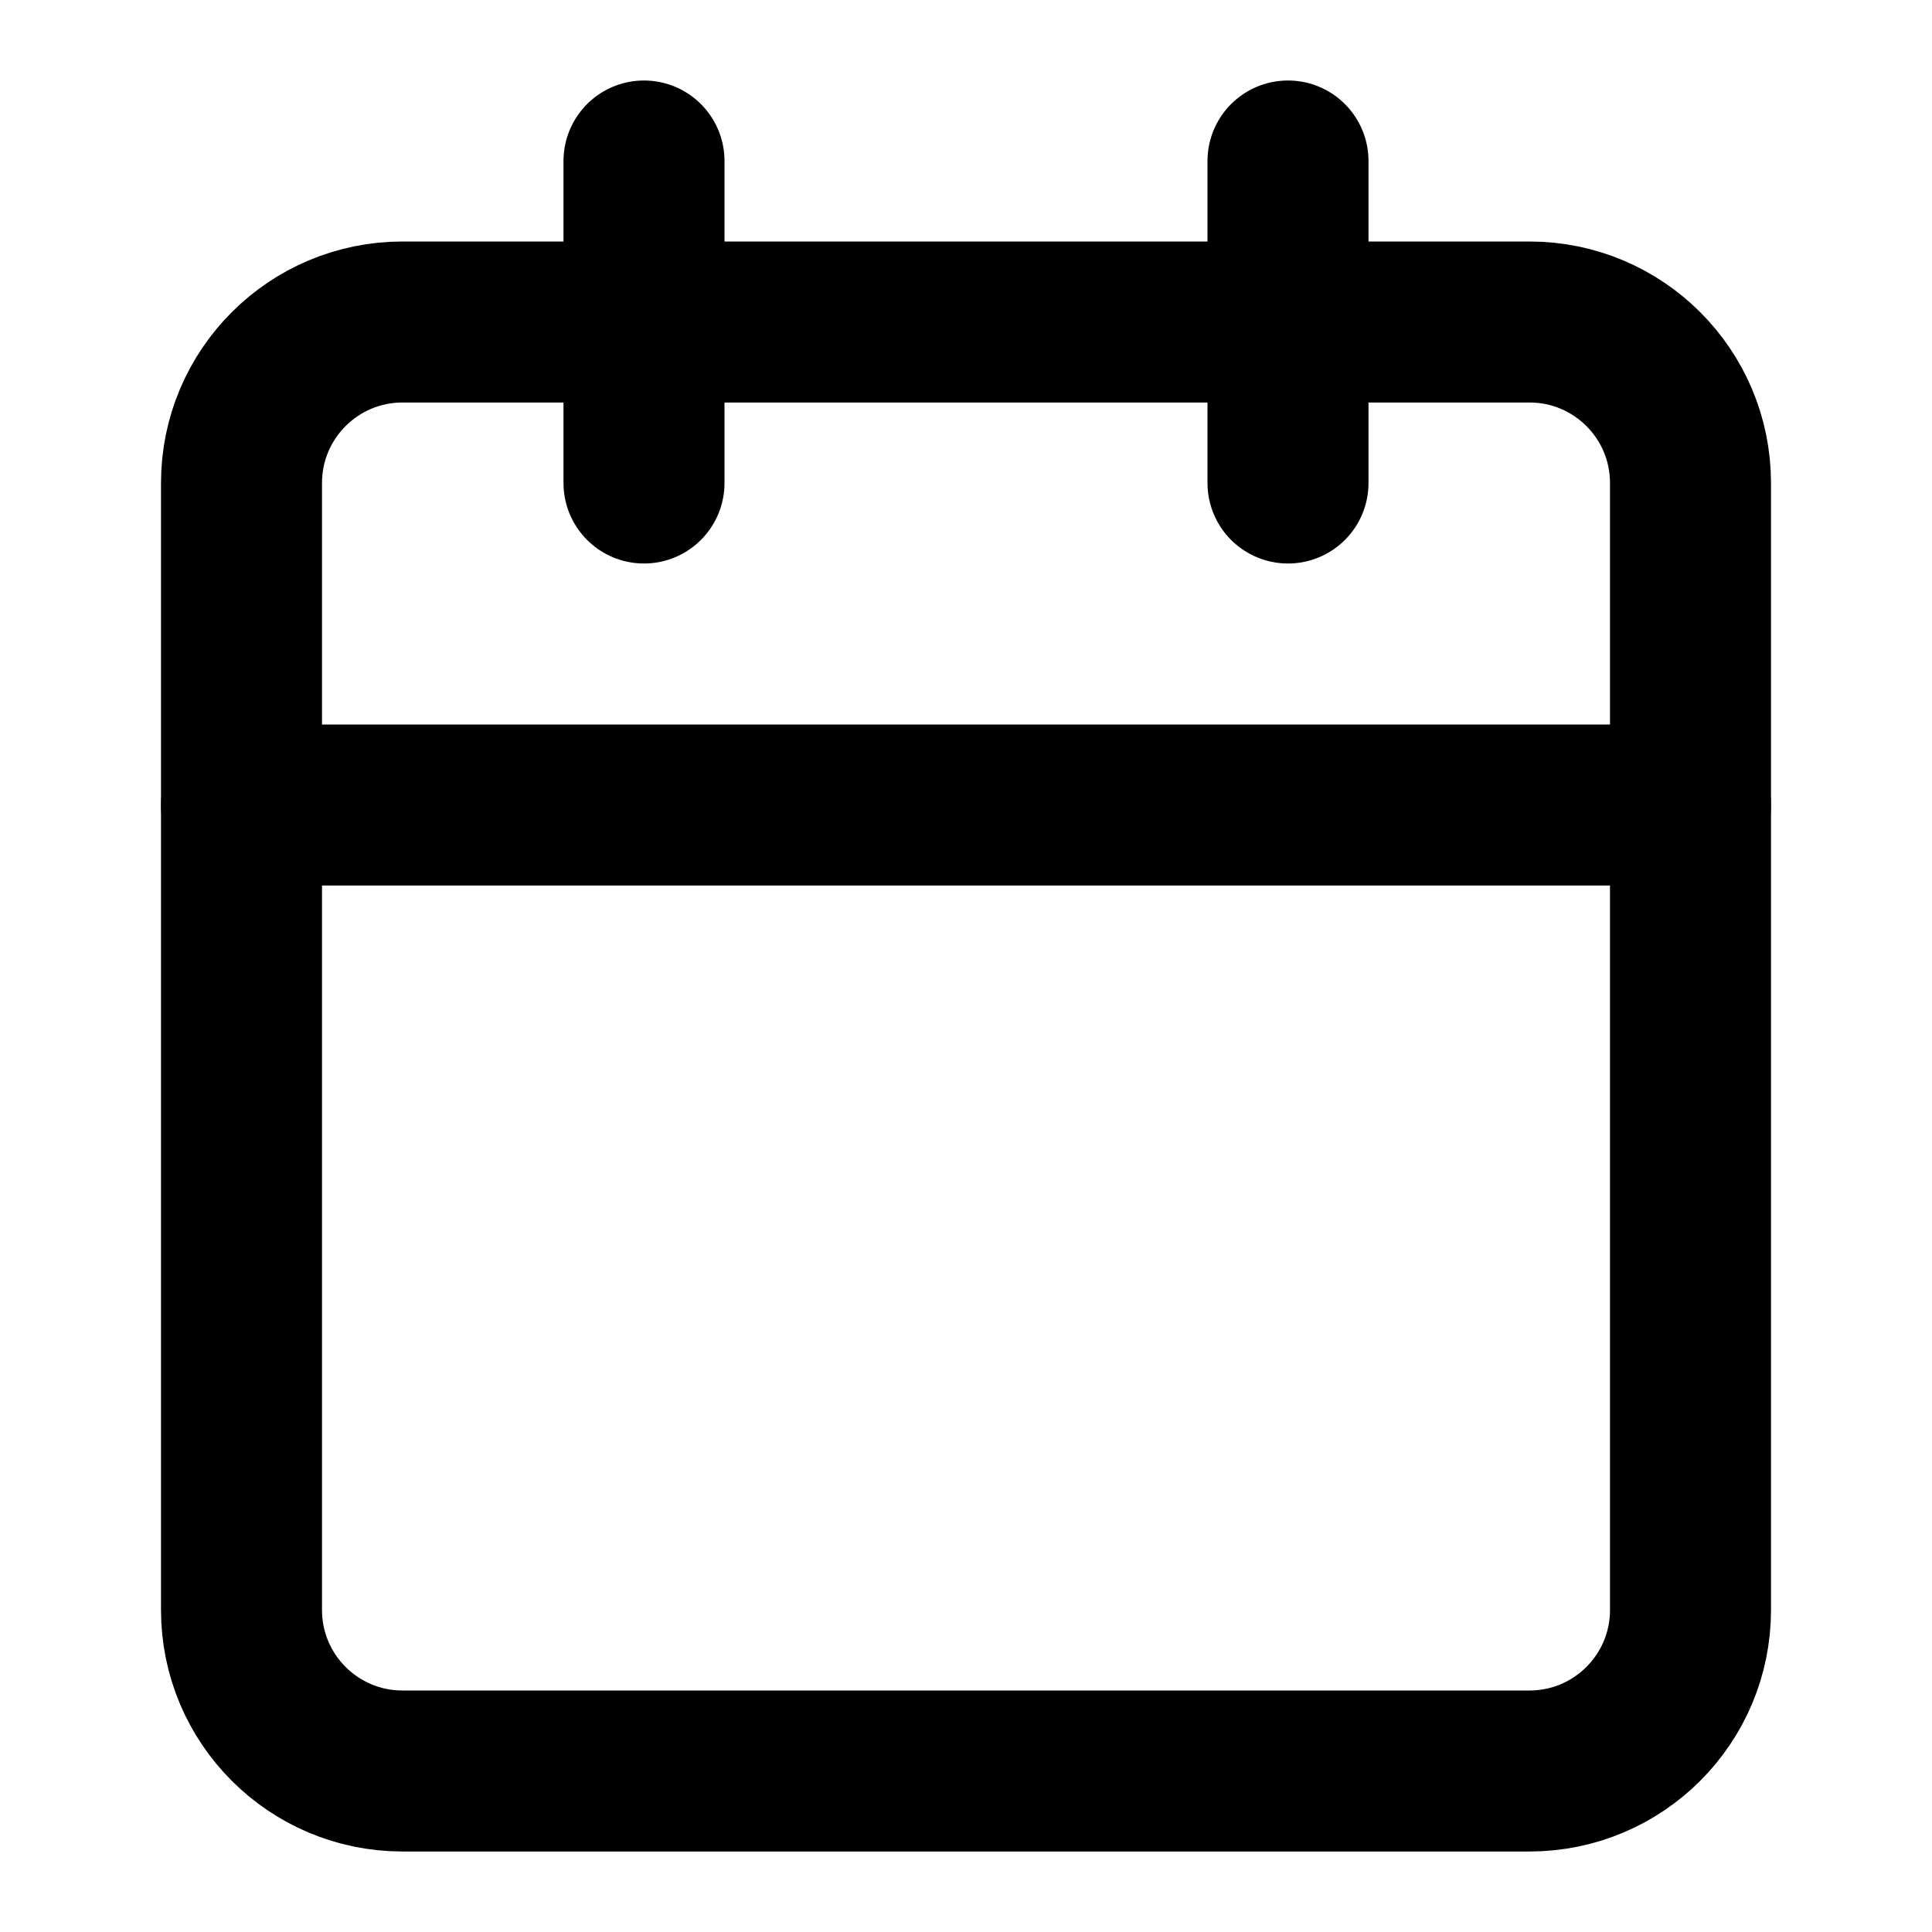
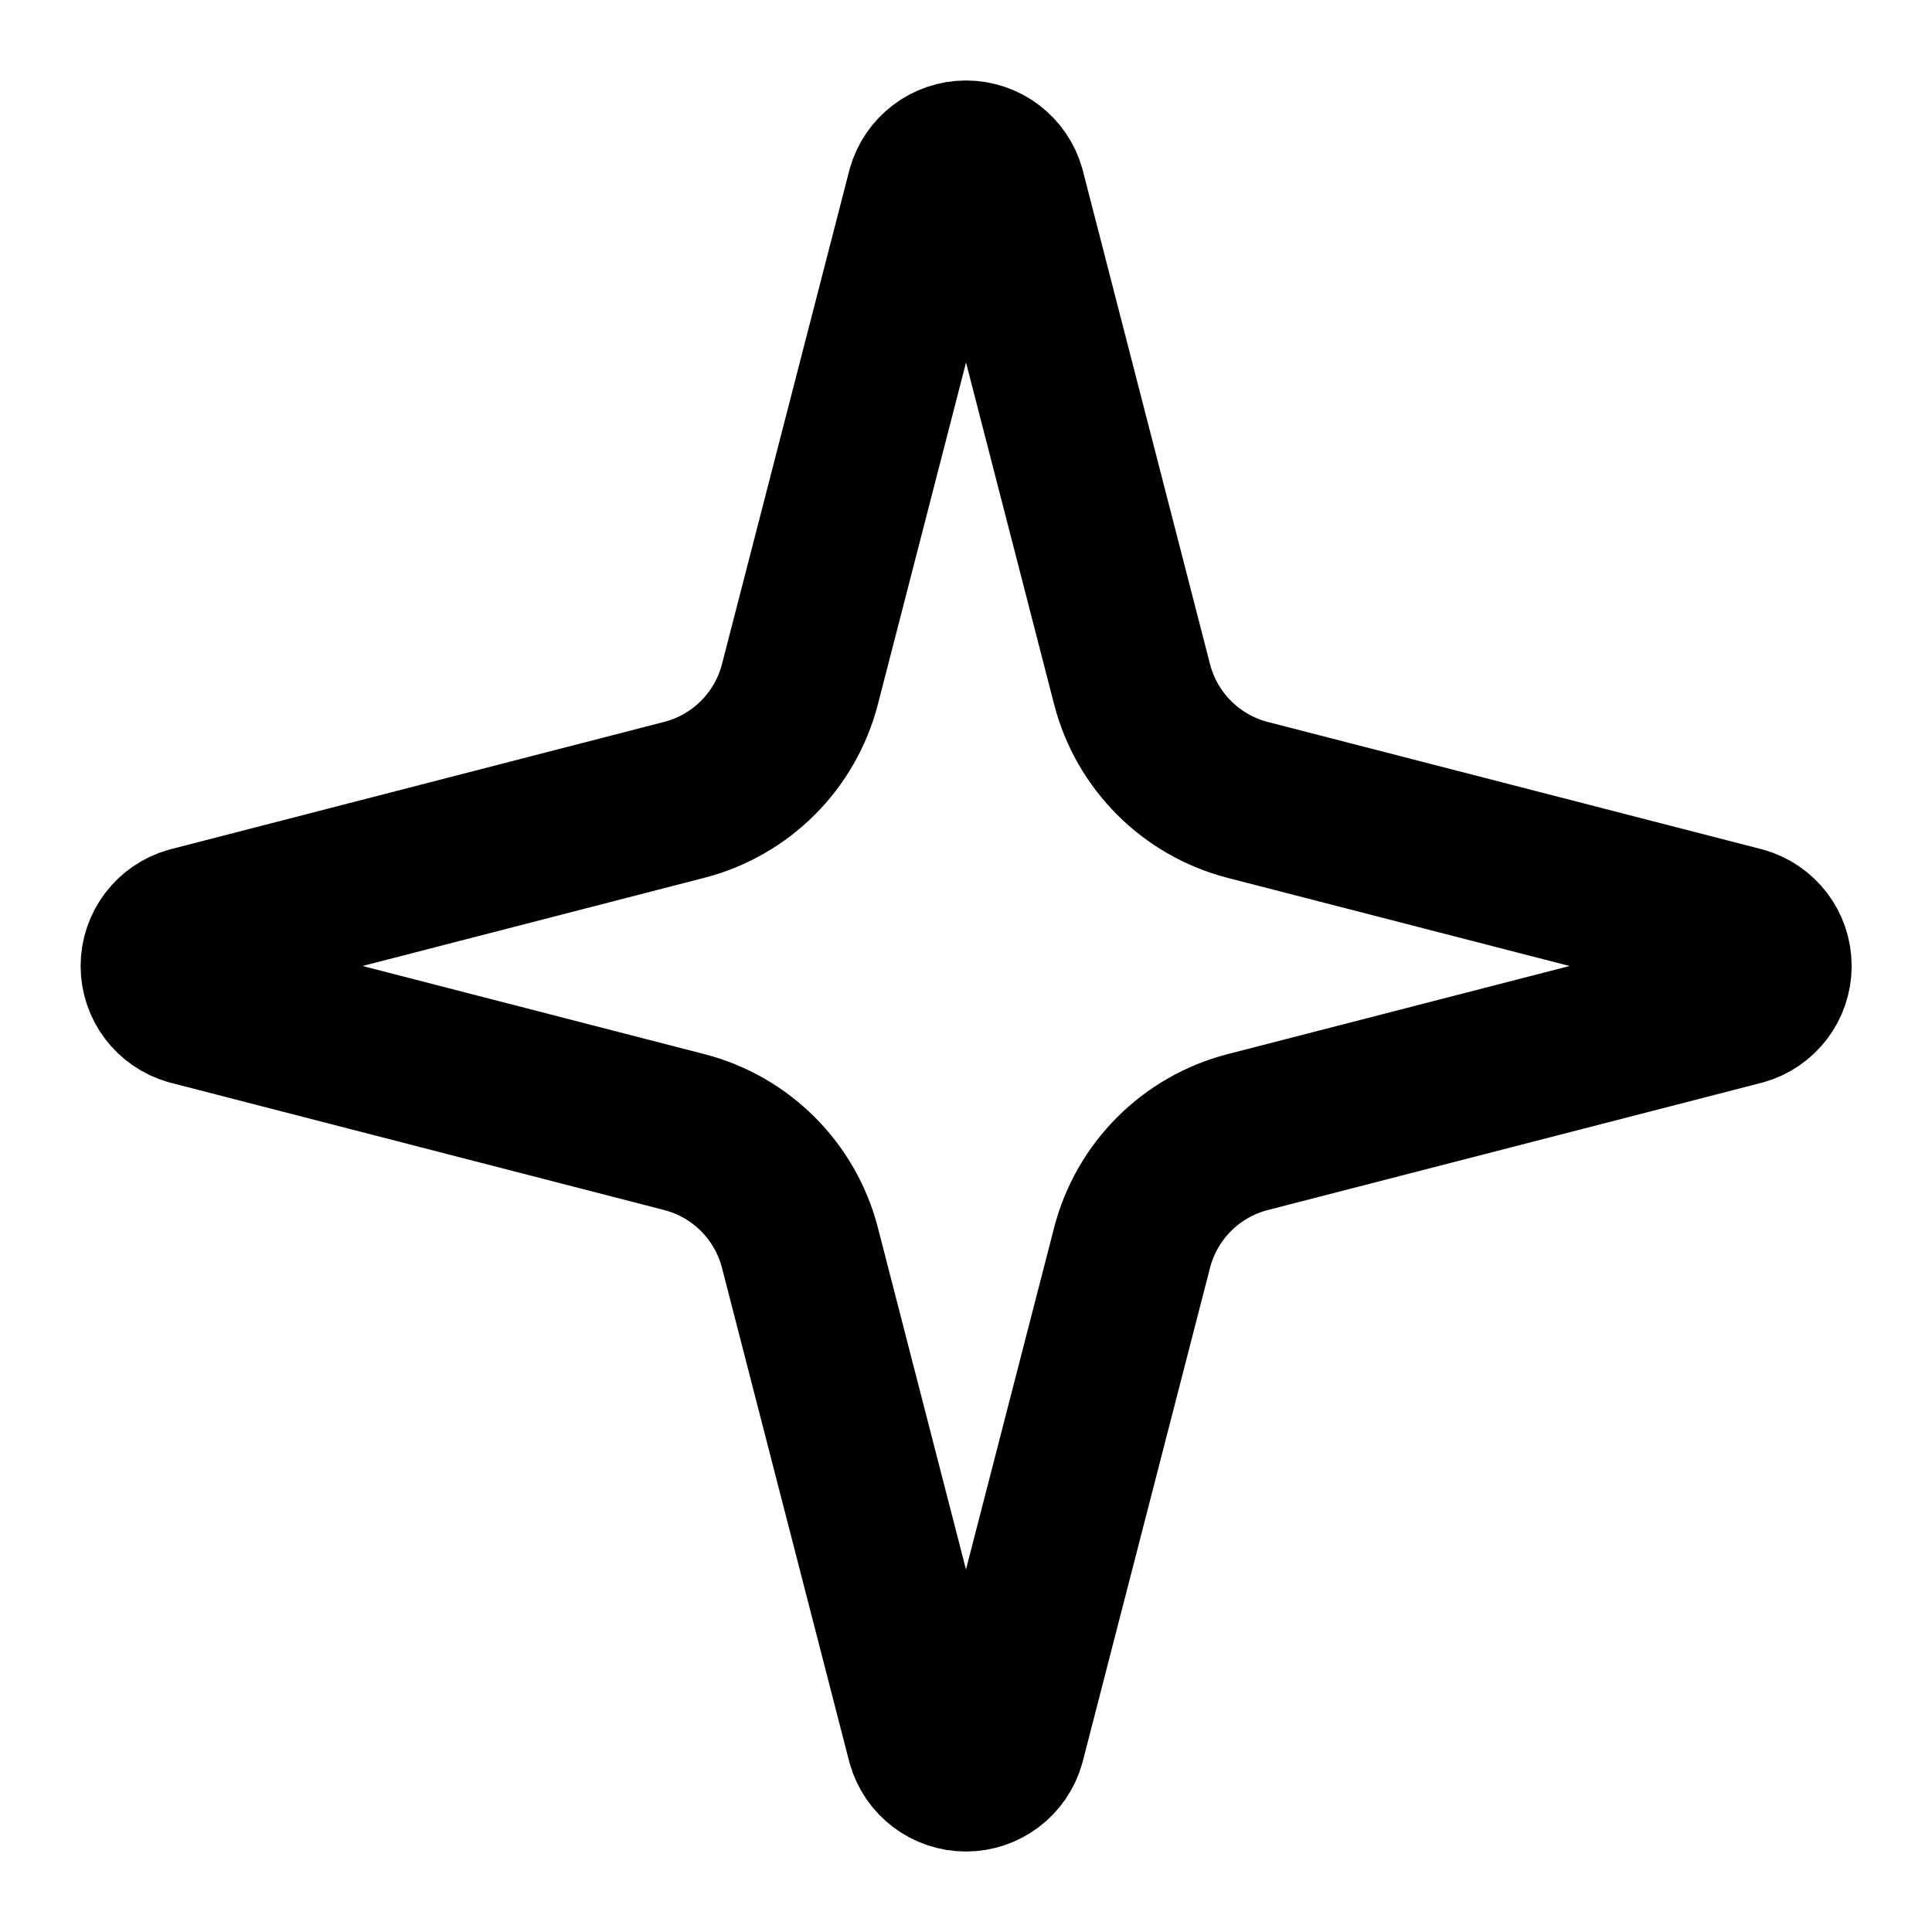
- <svg xmlns="http://www.w3.org/2000/svg" width="24" height="24" viewBox="0 0 24 24" fill="none" stroke="currentColor" stroke-width="2" stroke-linecap="round" stroke-linejoin="round">
-   <path d="M8 2v4" />
-   <path d="M16 2v4" />
-   <rect width="18" height="18" x="3" y="4" rx="2" />
-   <path d="M3 10h18" />
+ <svg xmlns="http://www.w3.org/2000/svg" width="24" height="24" viewBox="0 0 24 24" fill="none" stroke="url(#favicon-gradient)" stroke-width="2" stroke-linecap="round" stroke-linejoin="round">
+   <defs>
+     <linearGradient id="favicon-gradient" x1="0%" y1="0%" x2="100%" y2="100%">
+       <stop offset="0%" stopColor="#6366f1" />
+       <stop offset="100%" stopColor="#a855f7" />
+     </linearGradient>
+   </defs>
+   <path d="M9.937 15.5A2 2 0 0 0 8.5 14.063l-6.135-1.582a.5.5 0 0 1 0-.962L8.5 9.936A2 2 0 0 0 9.937 8.5l1.582-6.135a.5.5 0 0 1 .963 0L14.063 8.5A2 2 0 0 0 15.5 9.937l6.135 1.581a.5.5 0 0 1 0 .964L15.5 14.063a2 2 0 0 0-1.437 1.437l-1.582 6.135a.5.5 0 0 1-.963 0z" />
+   <path d="M20 3v4" />
+   <path d="M22 5h-4" />
+   <path d="M4 17v2" />
+   <path d="M5 18H3" />
</svg>
